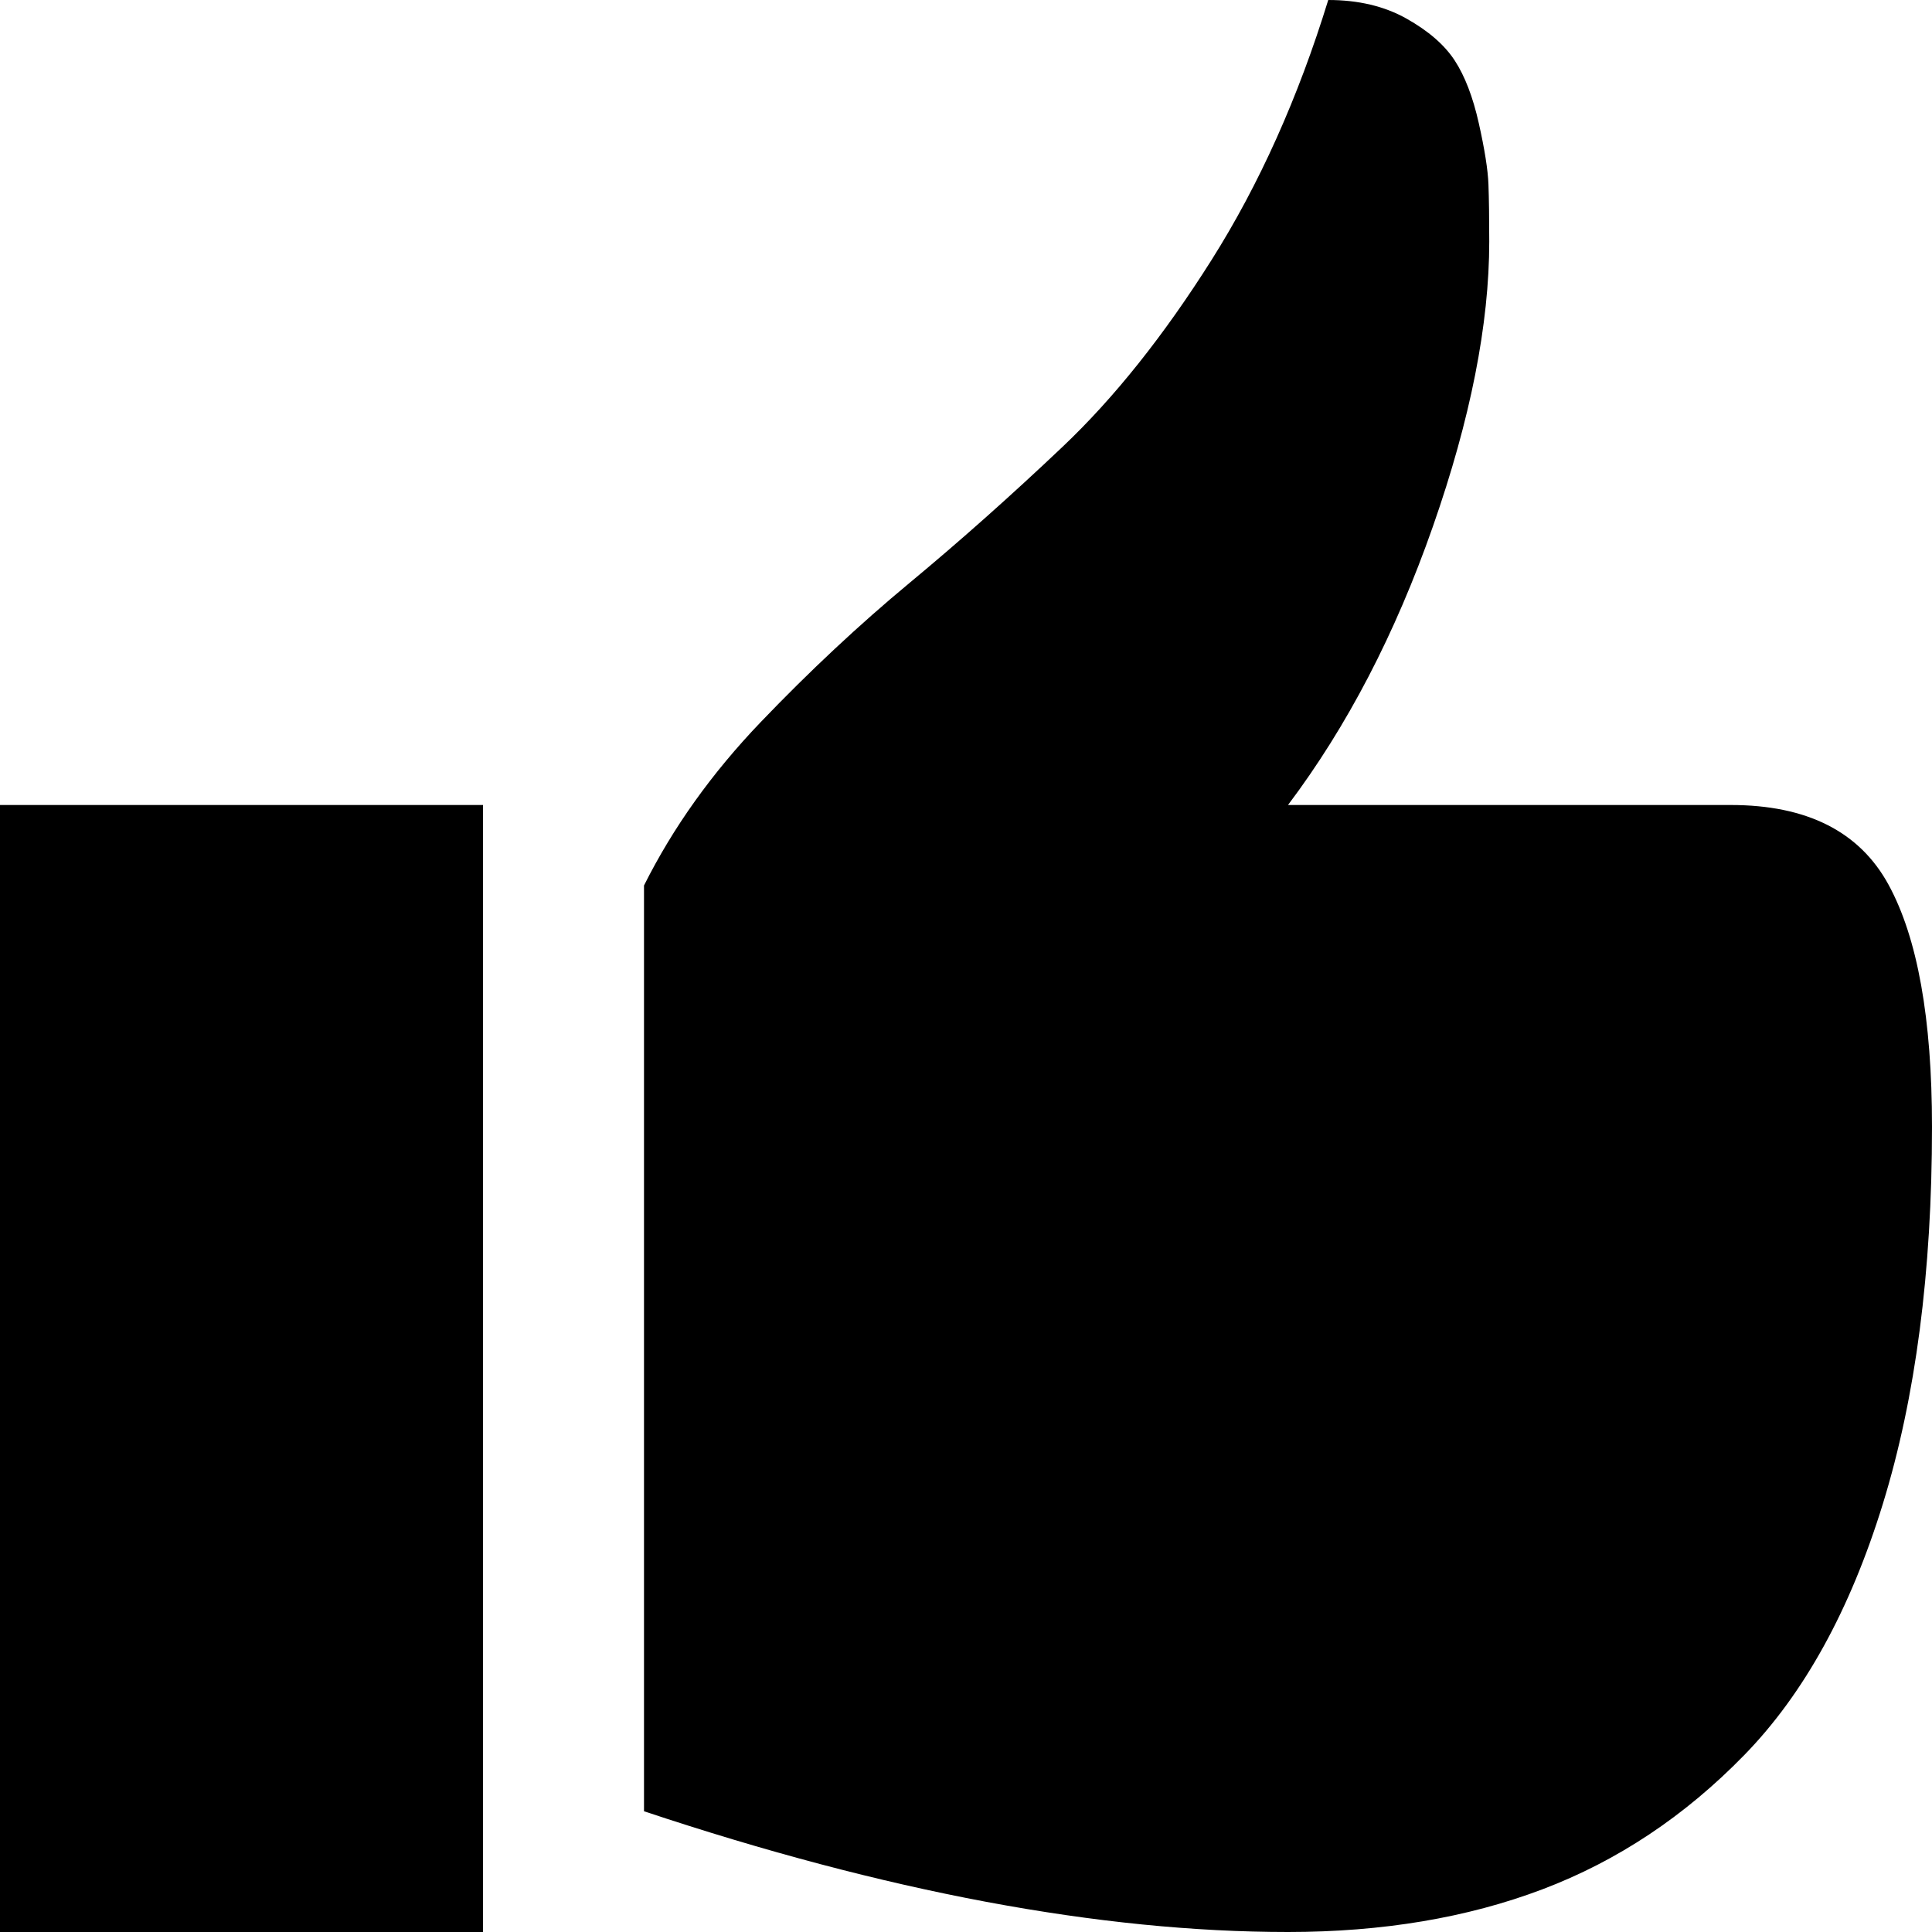
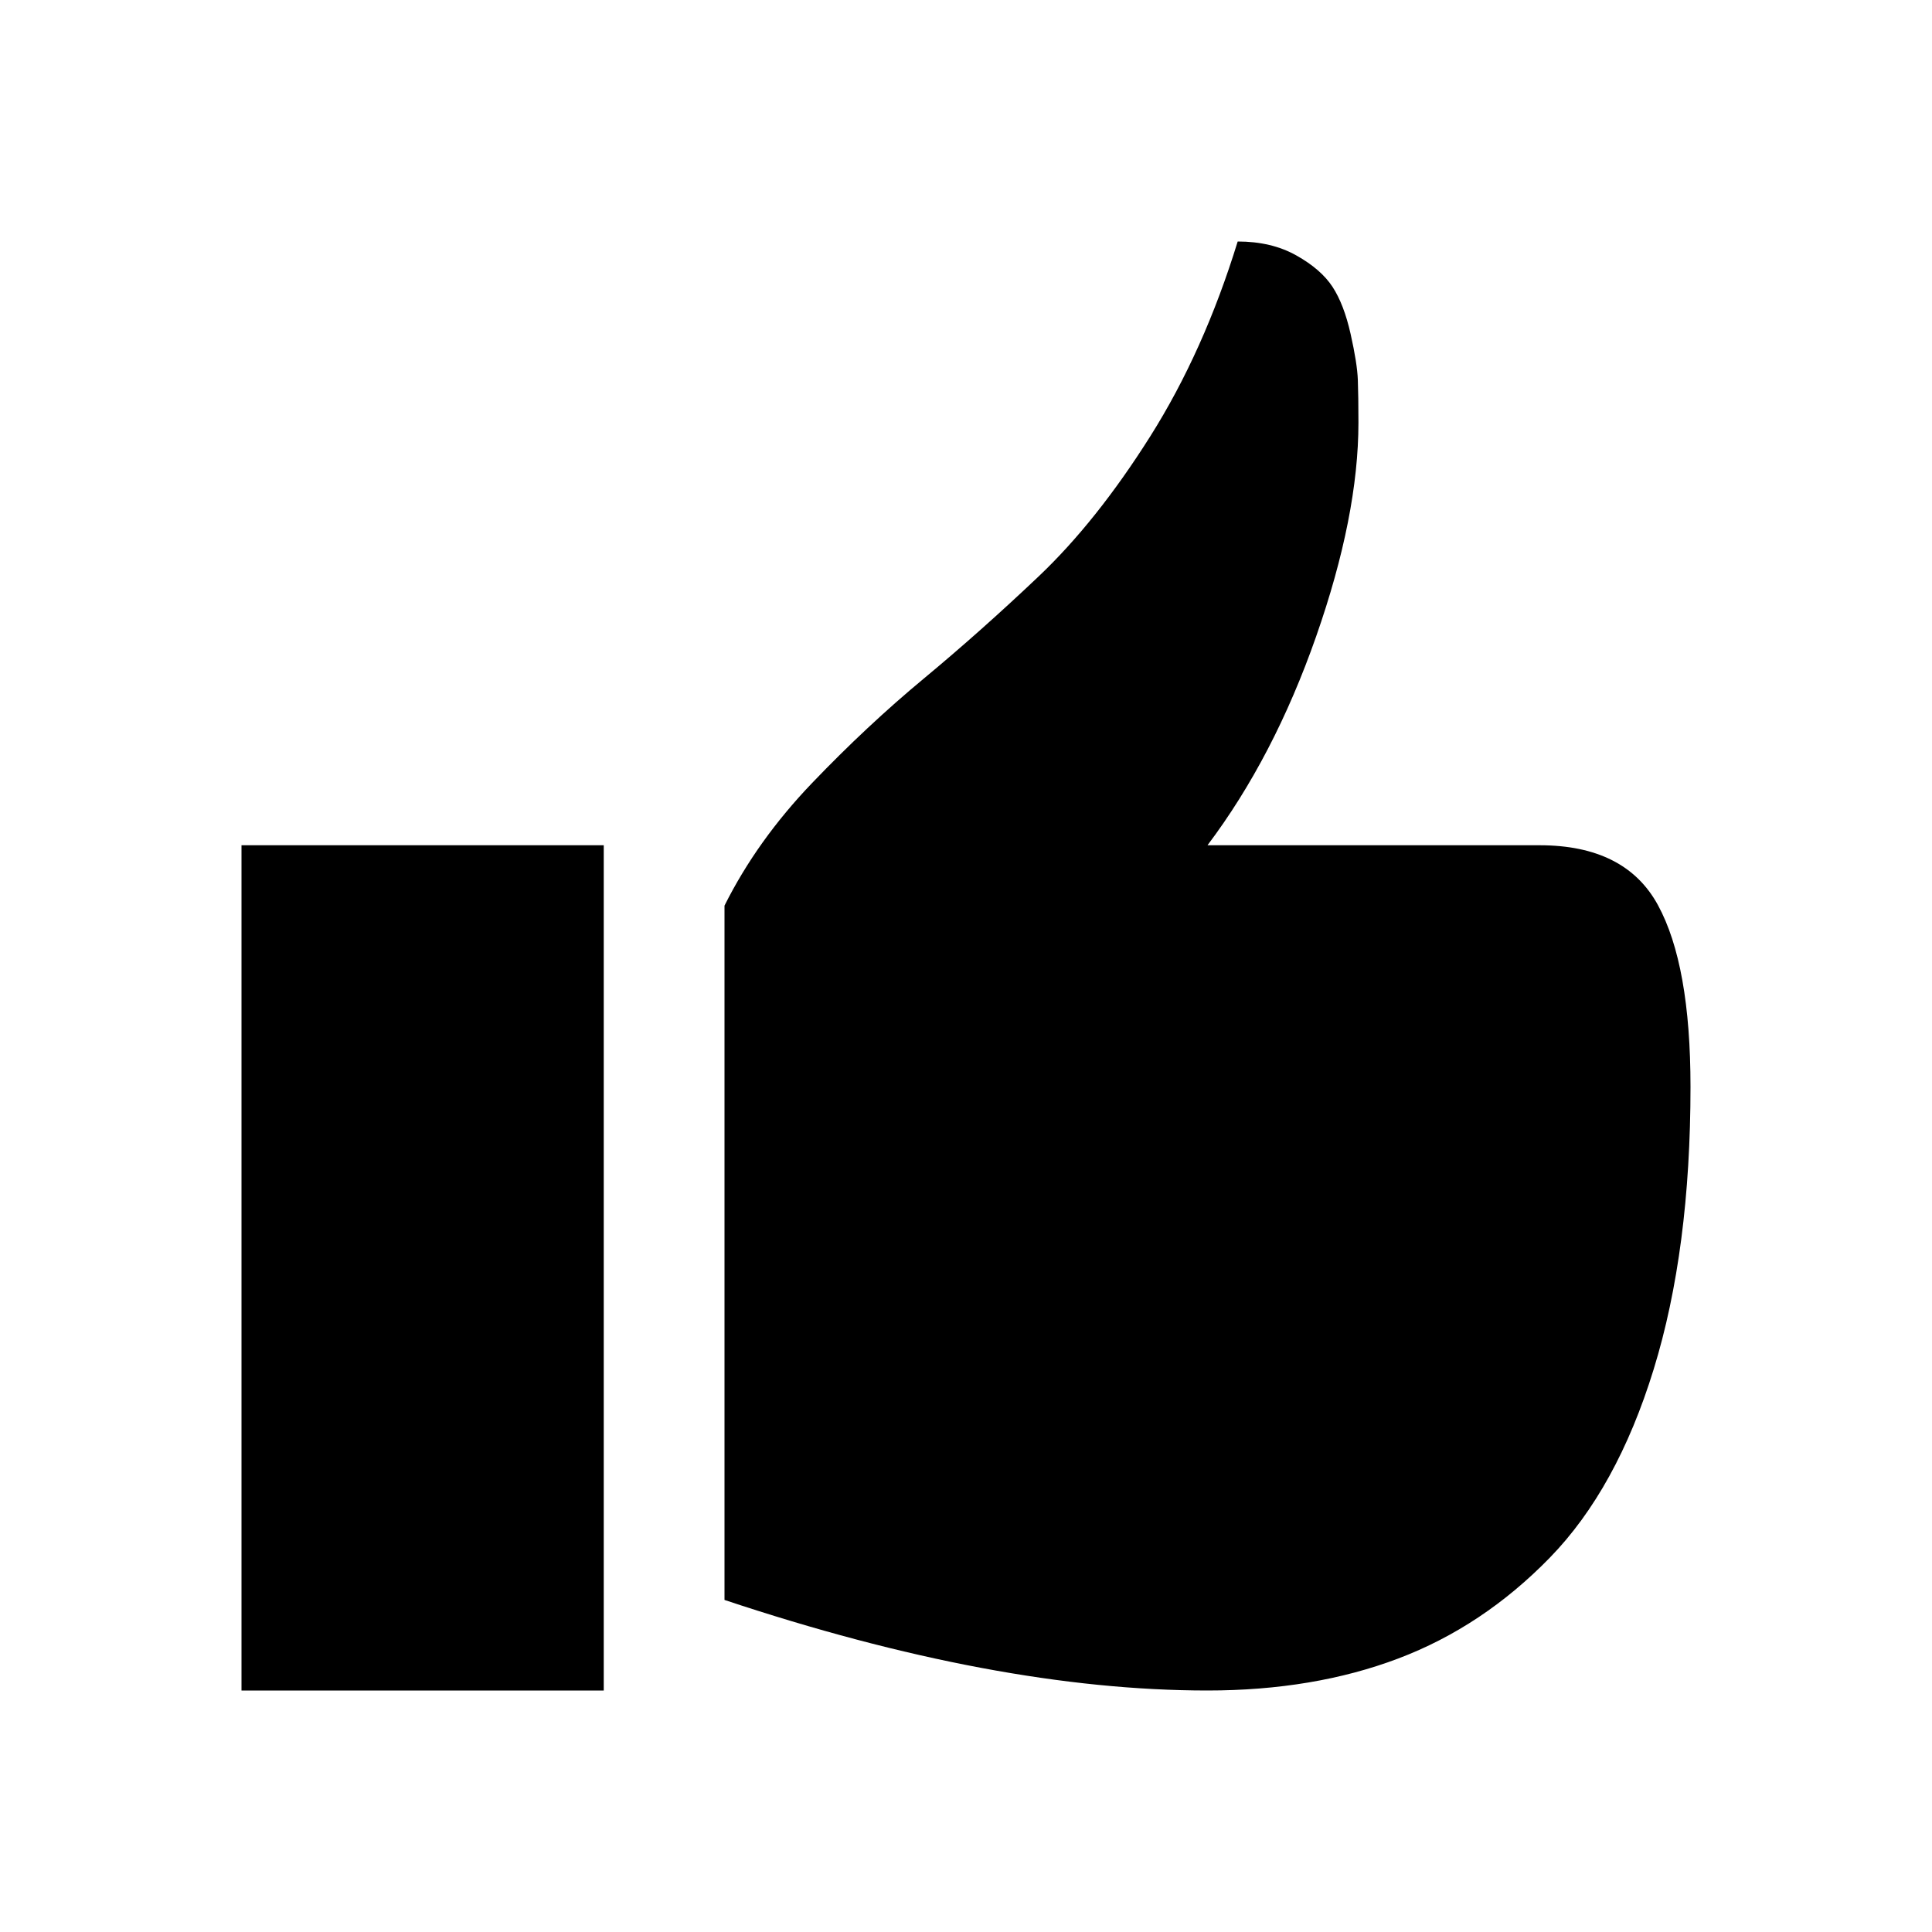
- <svg xmlns="http://www.w3.org/2000/svg" version="1.1" id="Layer_1" x="0px" y="0px" width="1200px" height="1200px" viewBox="0 0 1200 1200" xml:space="preserve">
-   <path d="M825 1200q28 0 48.5 -11.5t30 -26t15 -39t6 -38t0.5 -35.5q0 -77 -35 -177t-90 -173h275q71 0 98 -49.5t27 -150.5q0 -135 -30.5 -234t-86 -156t-125.5 -83.5t-158 -26.5q-175 0 -400 75v575q27 54 72.5 101.5t92.5 86.5t95 84.5t92.5 116t72.5 161.5zM0 700h300v-700 h-300v700z" transform="scale(1,-1) translate(0,-1200)" />
+ <svg xmlns="http://www.w3.org/2000/svg" version="1.1" id="Layer_1" x="0px" y="0px" width="1200px" height="1200px" viewBox="0 0 1600 1600" xml:space="preserve">
+   <path d="M825 1200q28 0 48.5 -11.5t30 -26t15 -39t6 -38t0.5 -35.5q0 -77 -35 -177t-90 -173h275q71 0 98 -49.5t27 -150.5q0 -135 -30.5 -234t-86 -156t-125.5 -83.5t-158 -26.5q-175 0 -400 75v575q27 54 72.5 101.5t92.5 86.5t95 84.5t92.5 116t72.5 161.5zM0 700h300v-700 h-300v700z" transform="scale(1,-1) translate(200, -1400)" />
</svg>
